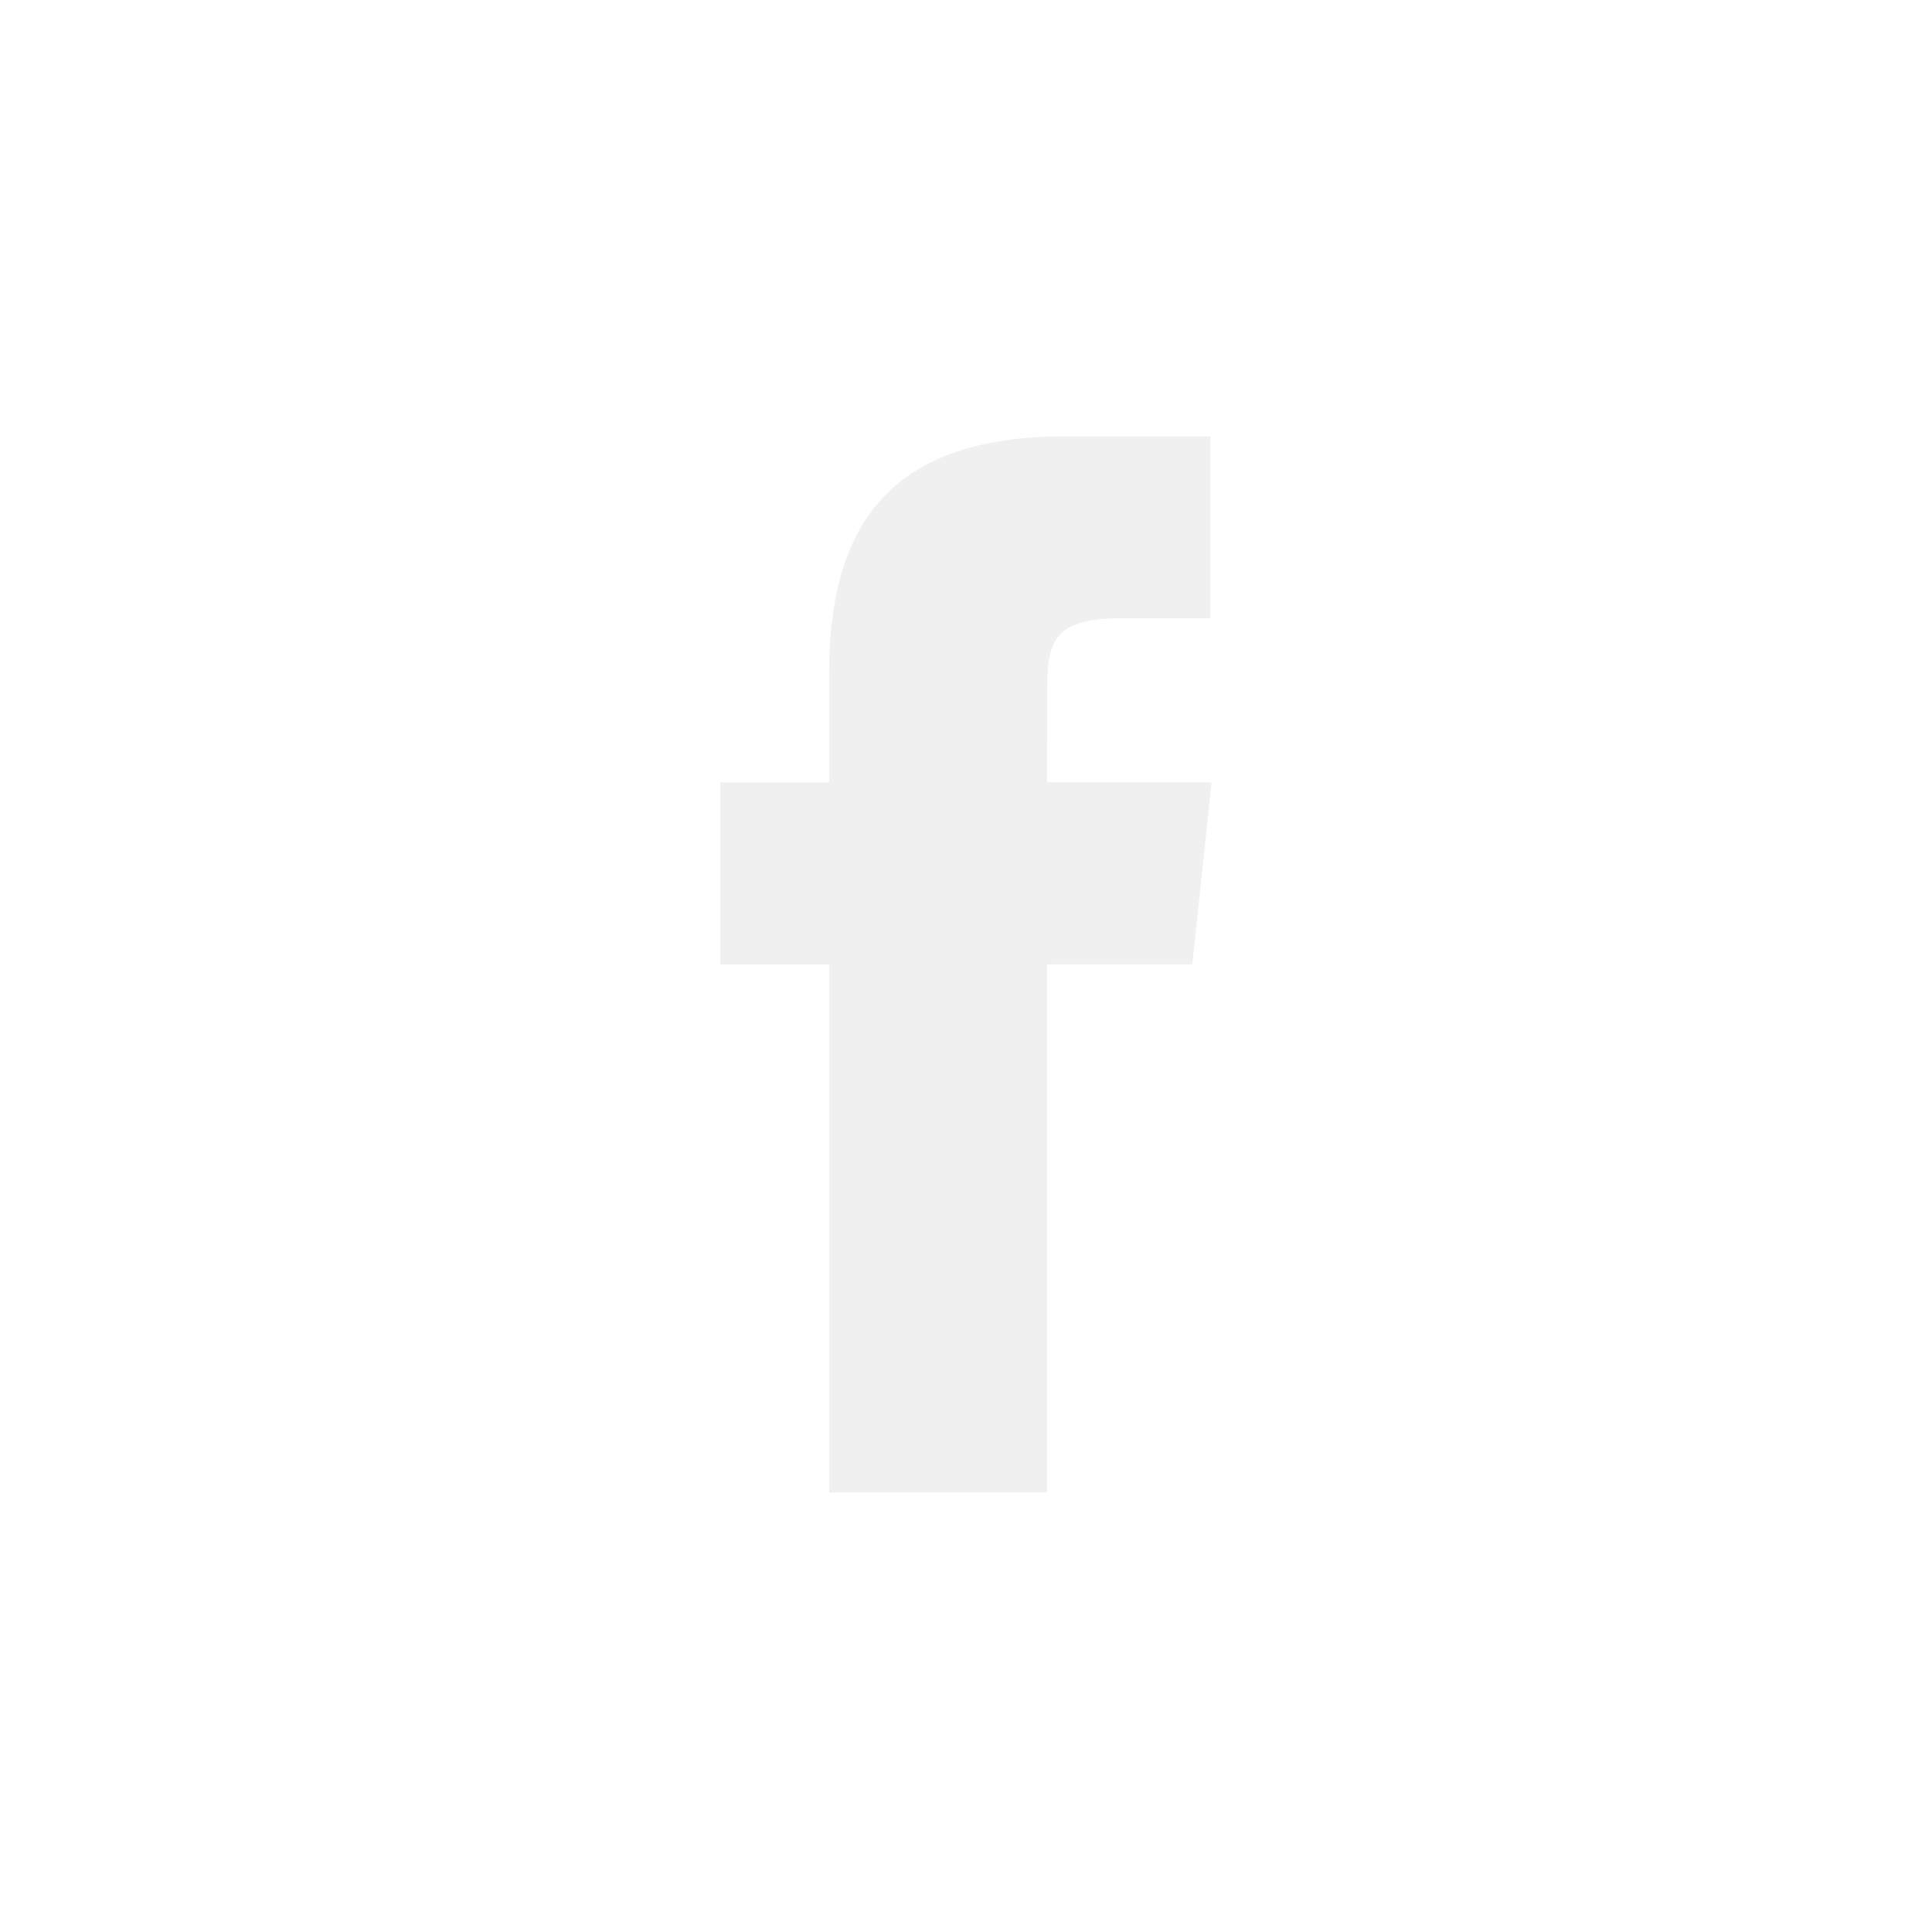
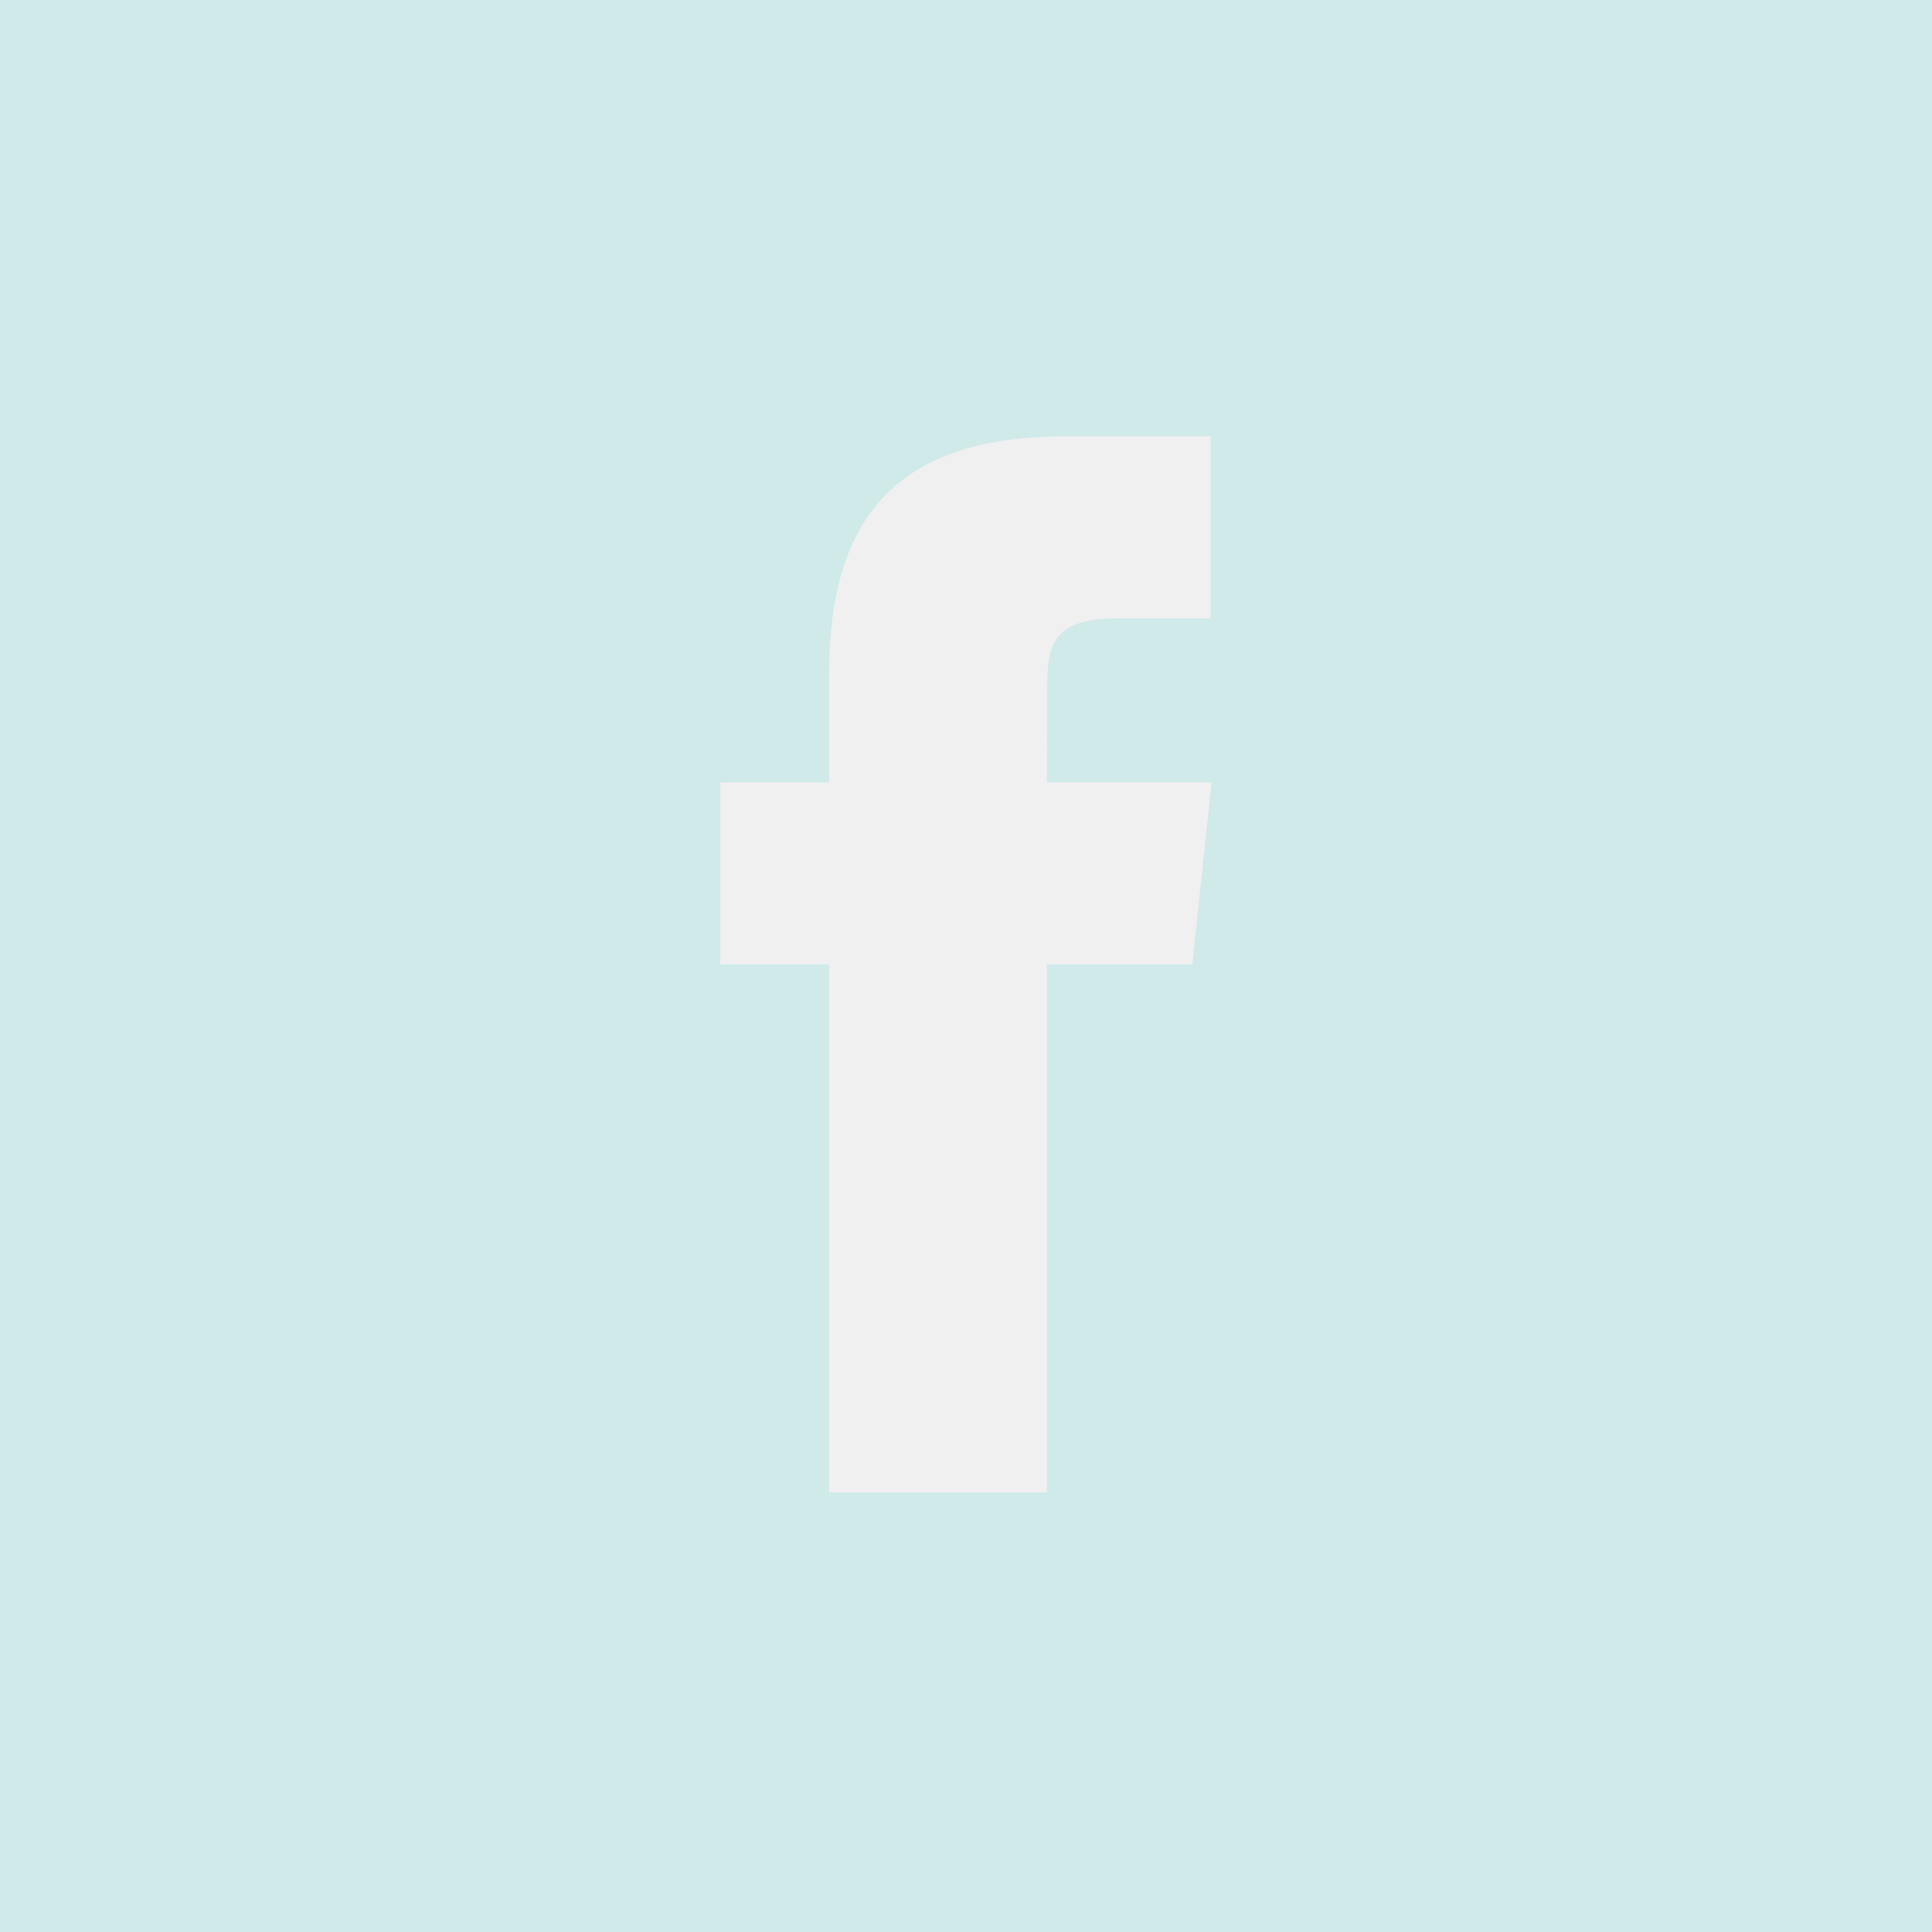
<svg xmlns="http://www.w3.org/2000/svg" width="67" height="67">
  <g>
-     <rect fill="none" id="canvas_background" height="402" width="582" y="-1" x="-1" />
+     <rect x="-1" y="-1" width="8.563" height="8.563" id="canvas_background" fill="none" />
  </g>
  <g>
-     <path stroke="null" id="svg_1" fill-rule="evenodd" clip-rule="evenodd" fill="#ffffff" d="m28.753,51.757l7.555,0l0,-18.315l5.04,0l0.668,-6.311l-5.708,0l0.008,-3.16c0,-1.645 0.157,-2.528 2.514,-2.528l3.15,0l0,-6.312l-5.041,0c-6.055,0 -8.186,3.062 -8.186,8.211l0,3.79l-3.774,0l0,6.312l3.774,0l0,18.314zm-28.865,-51.978l67.219,0l0,67.331l-67.219,0l0,-67.331z" />
+     <path d="m28.753,51.757l7.555,0l0,-18.315l5.04,0l0.668,-6.311l-5.708,0l0.008,-3.16c0,-1.645 0.157,-2.528 2.514,-2.528l3.15,0l0,-6.312l-5.041,0c-6.055,0 -8.186,3.062 -8.186,8.211l0,3.79l-3.774,0l0,6.312l3.774,0l0,18.314l0,0zm-28.865,-51.978l67.219,0l0,67.331l-67.219,0l0,-67.331z" fill="#d0e9e9" clip-rule="evenodd" fill-rule="evenodd" id="svg_1" stroke="null" />
  </g>
</svg>
